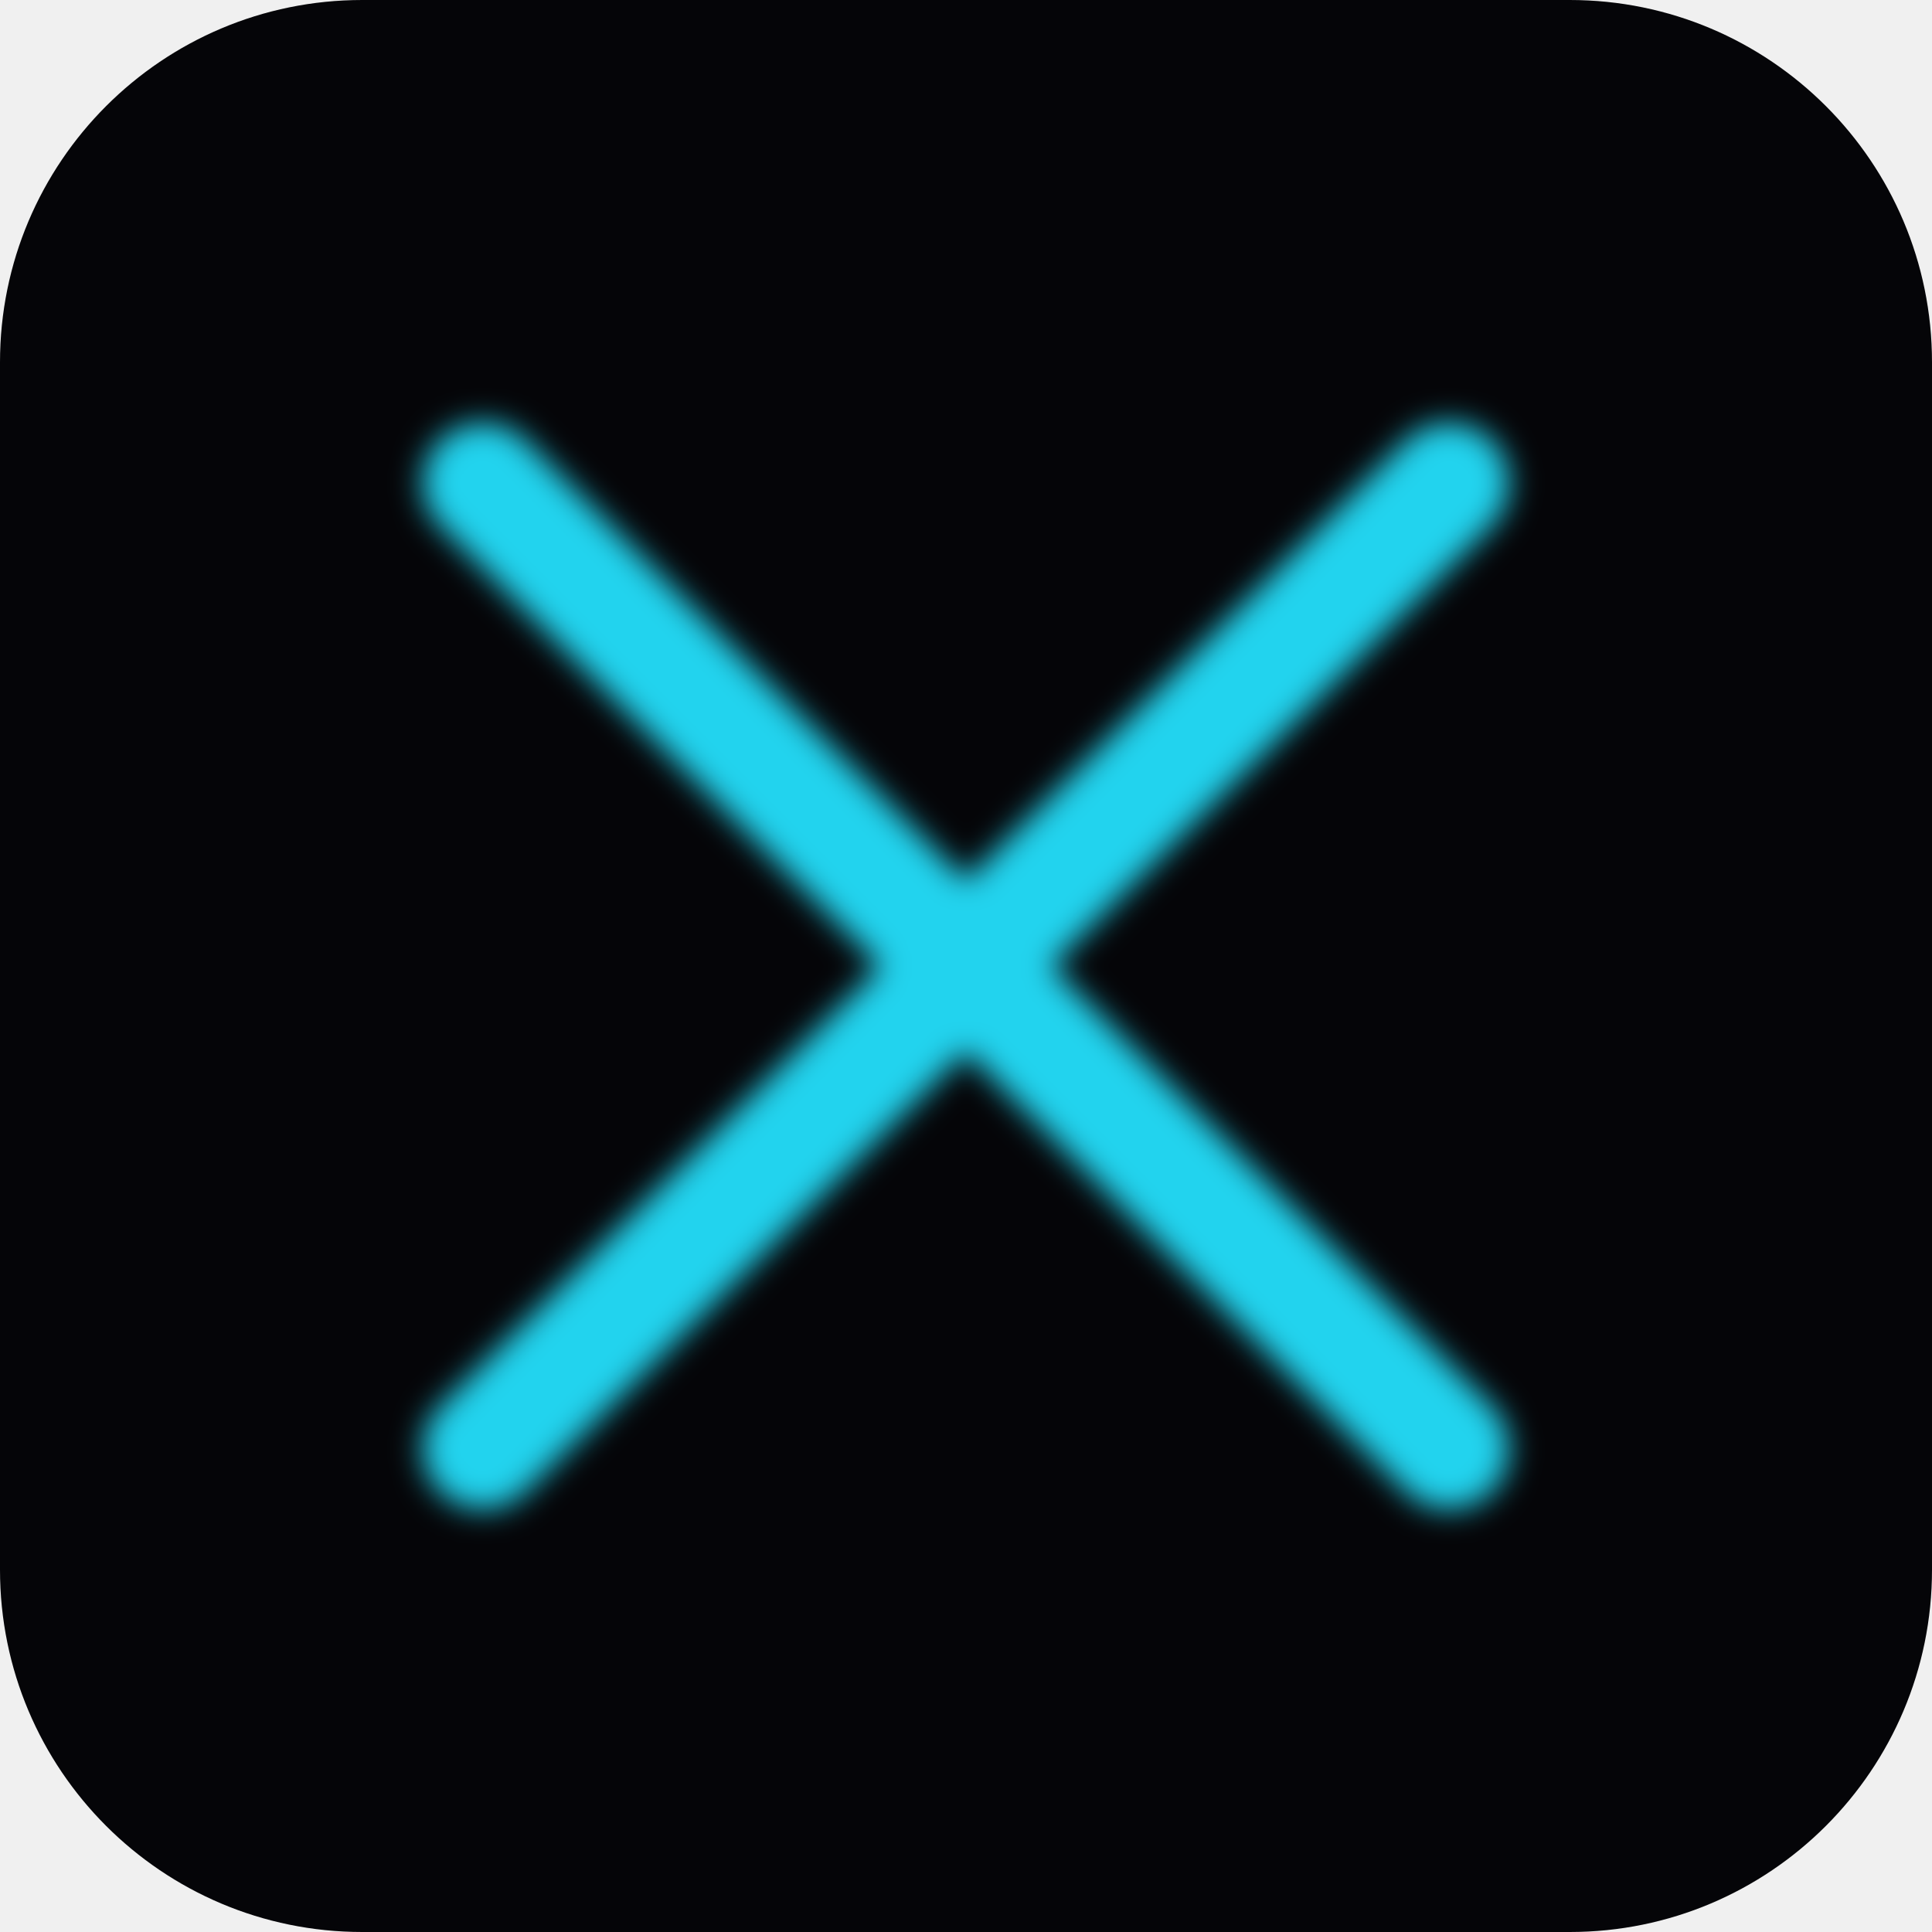
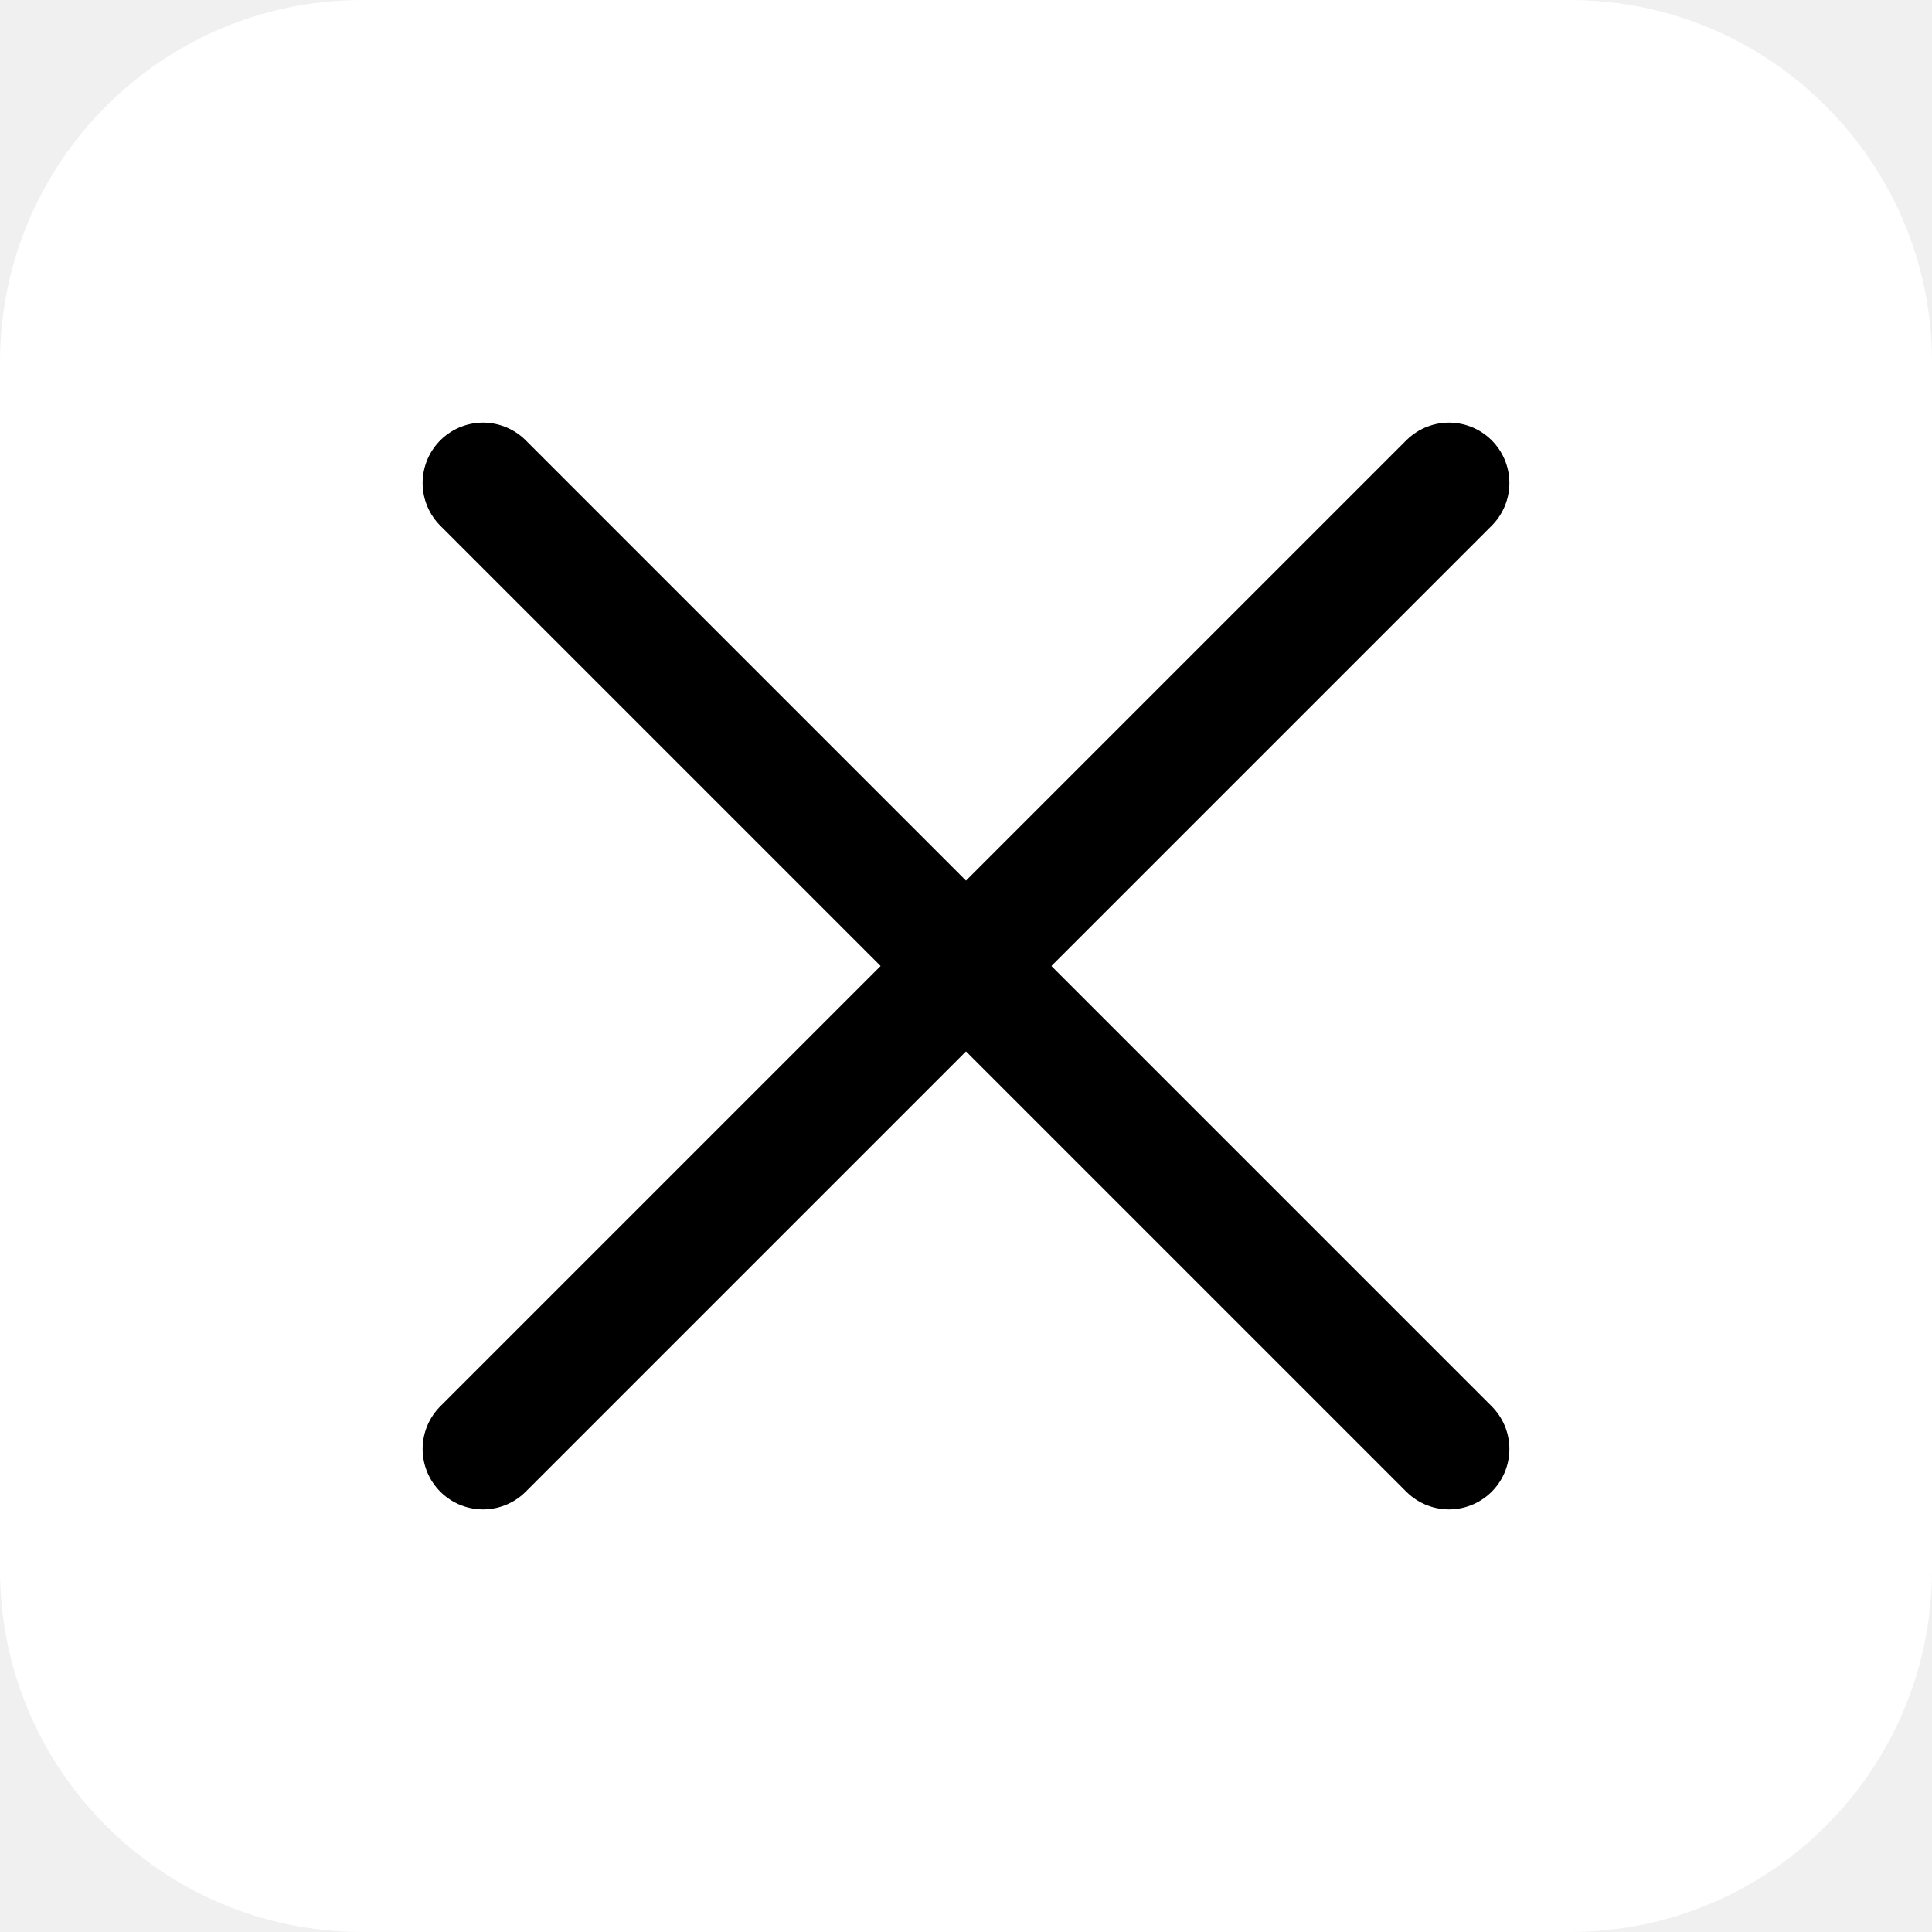
<svg xmlns="http://www.w3.org/2000/svg" width="192" height="192" viewBox="0 0 192 192" fill="none">
-   <rect width="192" height="192" rx="36" fill="#050508" />
-   <g filter="url(#g)">
-     <path d="M48 48 L144 144" stroke="#22d3ee" stroke-width="12" stroke-linecap="round" />
-     <path d="M144 48 L48 144" stroke="#22d3ee" stroke-width="12" stroke-linecap="round" />
+   <rect width="192" height="192" rx="36" fill="white" />
+   <g>
+     <path d="M48 48 L144 144" stroke="black" stroke-width="12" stroke-linecap="round" />
+     <path d="M144 48 L48 144" stroke="black" stroke-width="12" stroke-linecap="round" />
  </g>
-   <defs>
-     <filter id="g" x="0" y="0" width="192" height="192" filterUnits="userSpaceOnUse" color-interpolation-filters="sRGB">
-       <feGaussianBlur stdDeviation="1.5" />
-     </filter>
-   </defs>
</svg>
